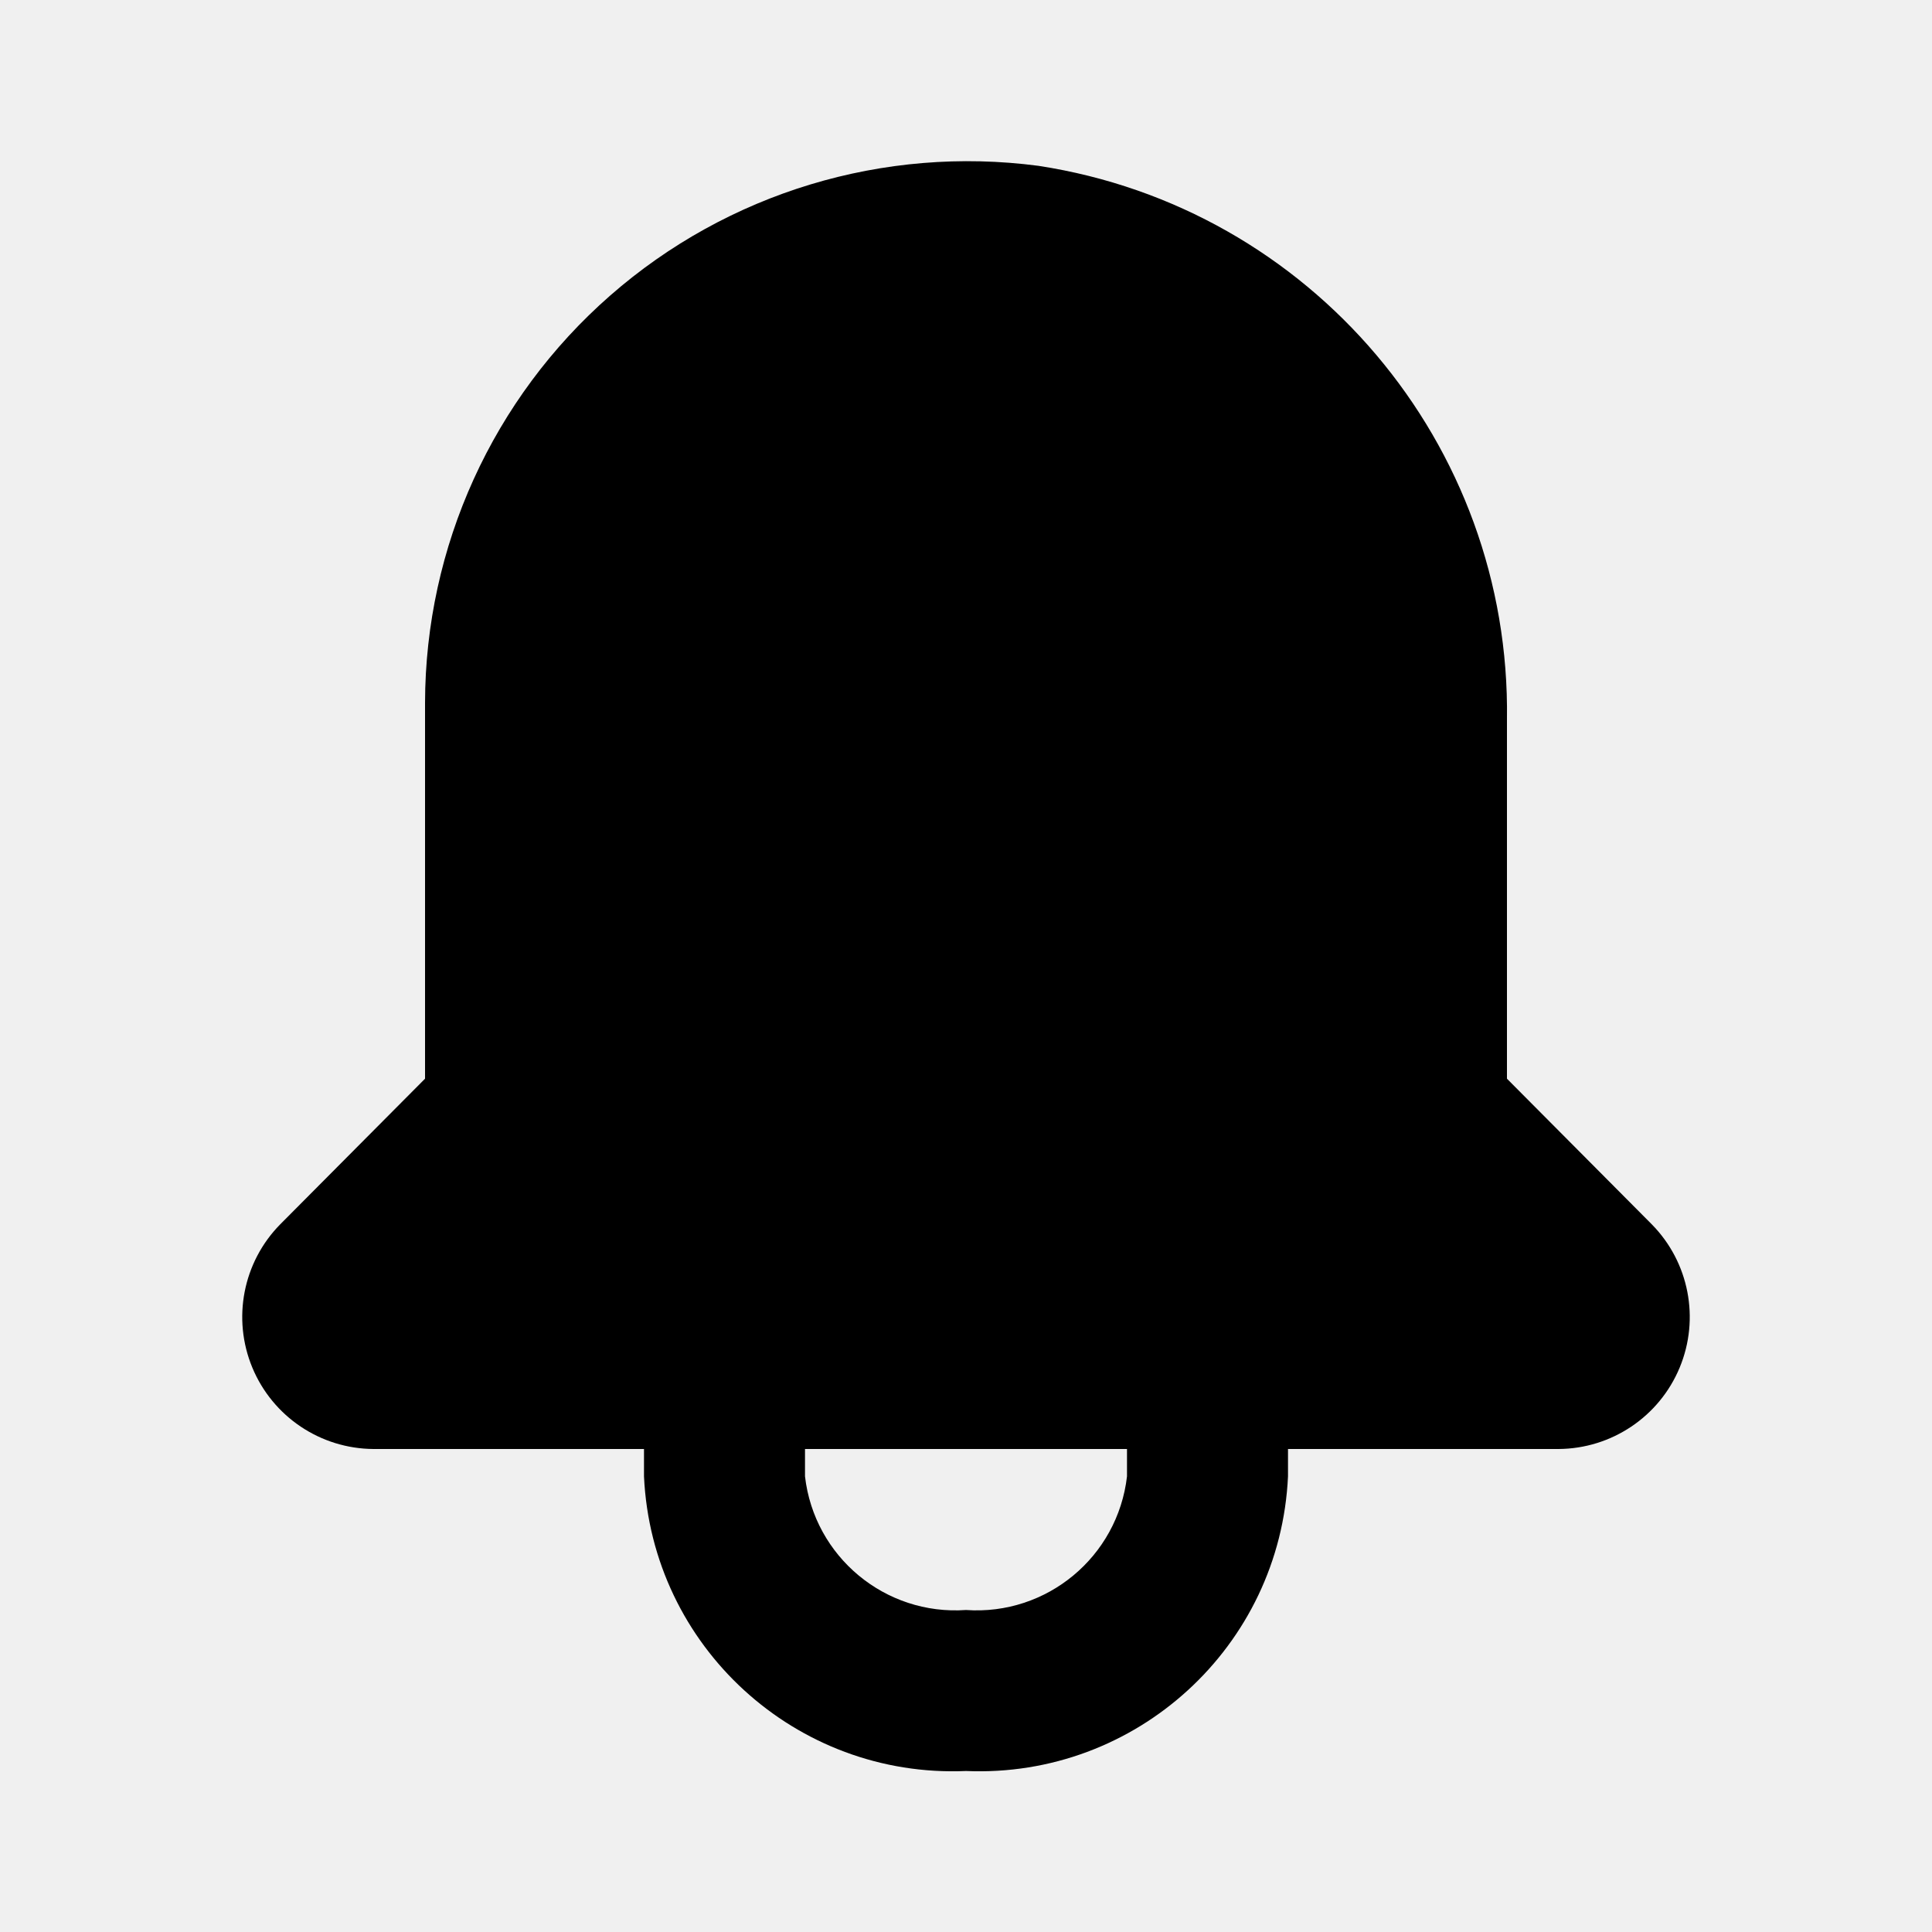
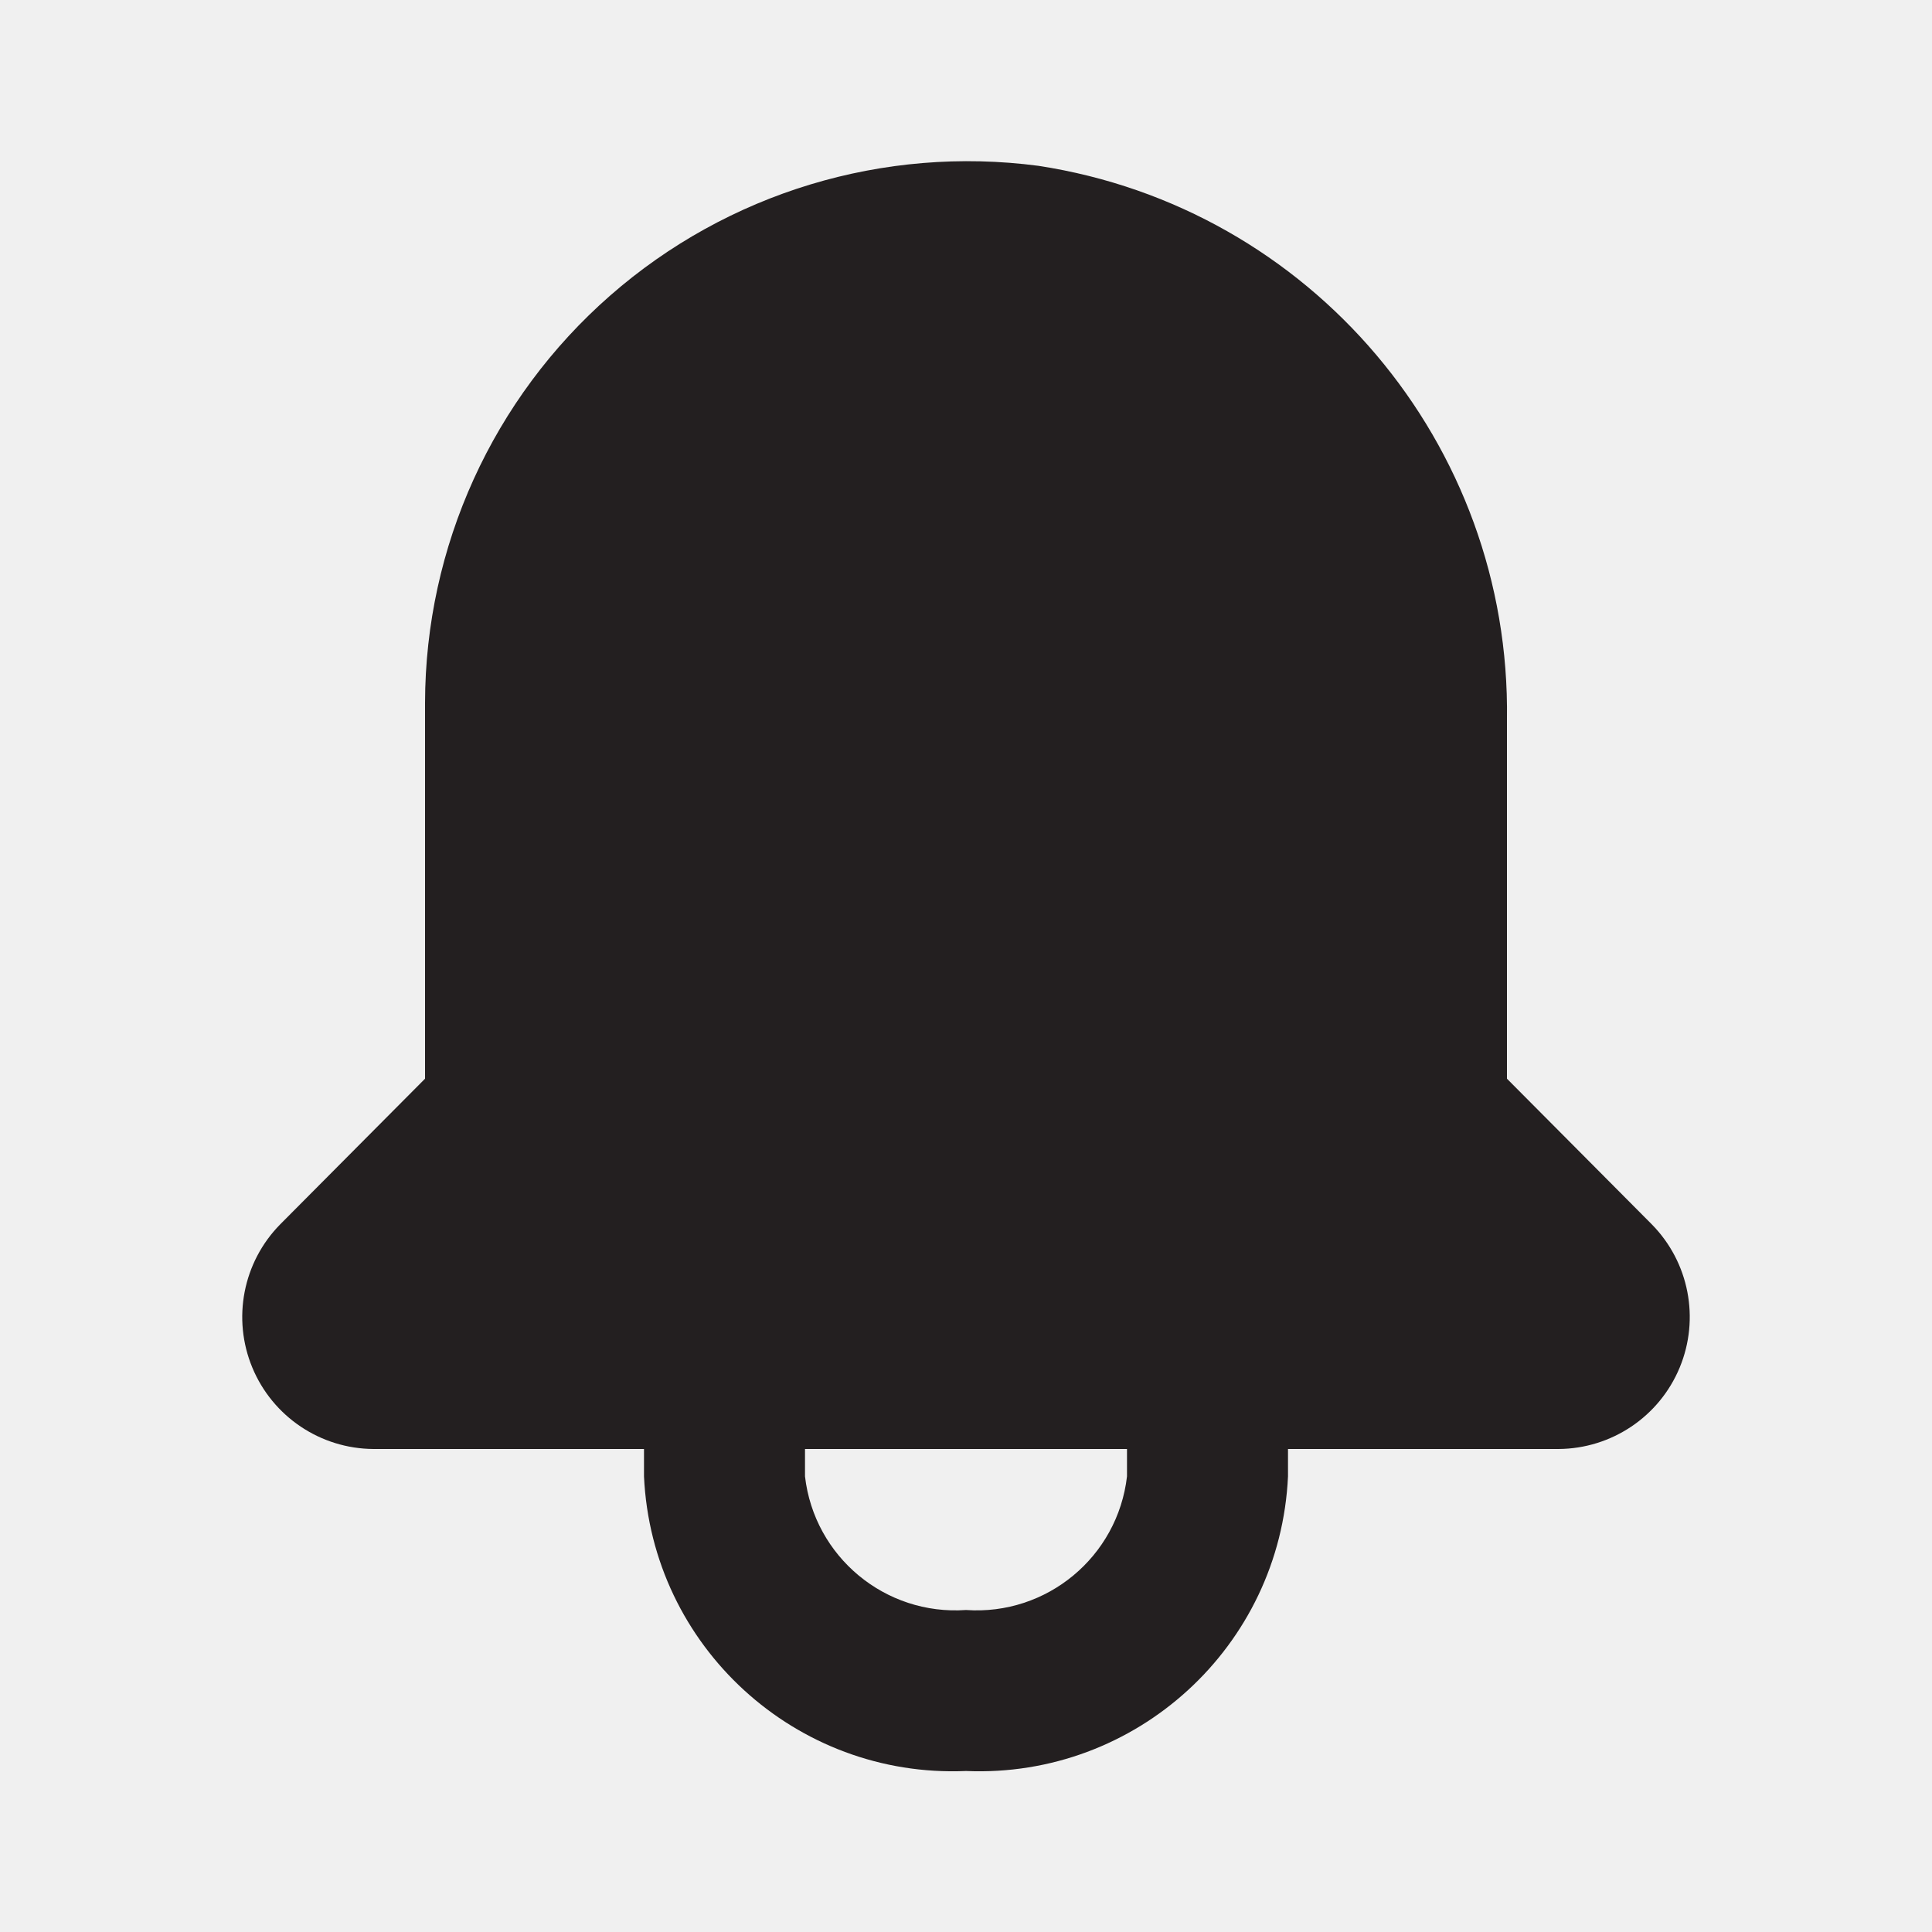
<svg xmlns="http://www.w3.org/2000/svg" viewBox="0 0 24 24">
-   <g data-name="Layer 2">
-     <g data-name="bell">
-       <rect width="24" height="24" opacity="0" />
-       <path d="M20.52 15.21l-1.8-1.81V8.94a6.86 6.86 0 0 0-5.82-6.88 6.74 6.74 0 0 0-7.62 6.67v4.67l-1.8 1.81A1.64 1.64 0 0 0 4.64 18H8v.34A3.84 3.84 0 0 0 12 22a3.84 3.84 0 0 0 4-3.66V18h3.36a1.64 1.64 0 0 0 1.16-2.79zM14 18.34A1.88 1.88 0 0 1 12 20a1.88 1.88 0 0 1-2-1.66V18h4z" />
+   <defs>
+     <style>.cls-1{fill:#fff;opacity:0;}.cls-2{fill:#231f20;}</style>
+   </defs>
+   <g id="Layer_2" data-name="Layer 2">
+     <g id="bell">
+       <g id="bell-2" data-name="bell">
+         <rect class="cls-1" width="24" height="24" />
+         <path class="cls-2" d="M20.52,15.21l-1.8-1.81V8.94A6.86,6.86,0,0,0,12.9,2.06,6.74,6.74,0,0,0,5.28,8.73V13.4l-1.8,1.81A1.64,1.64,0,0,0,4.64,18H8v.34A3.84,3.84,0,0,0,12,22a3.84,3.84,0,0,0,4-3.66V18h3.36a1.64,1.64,0,0,0,1.16-2.79ZM14,18.34A1.88,1.88,0,0,1,12,20a1.88,1.88,0,0,1-2-1.66V18h4Z" />
+       </g>
    </g>
  </g>
</svg>
